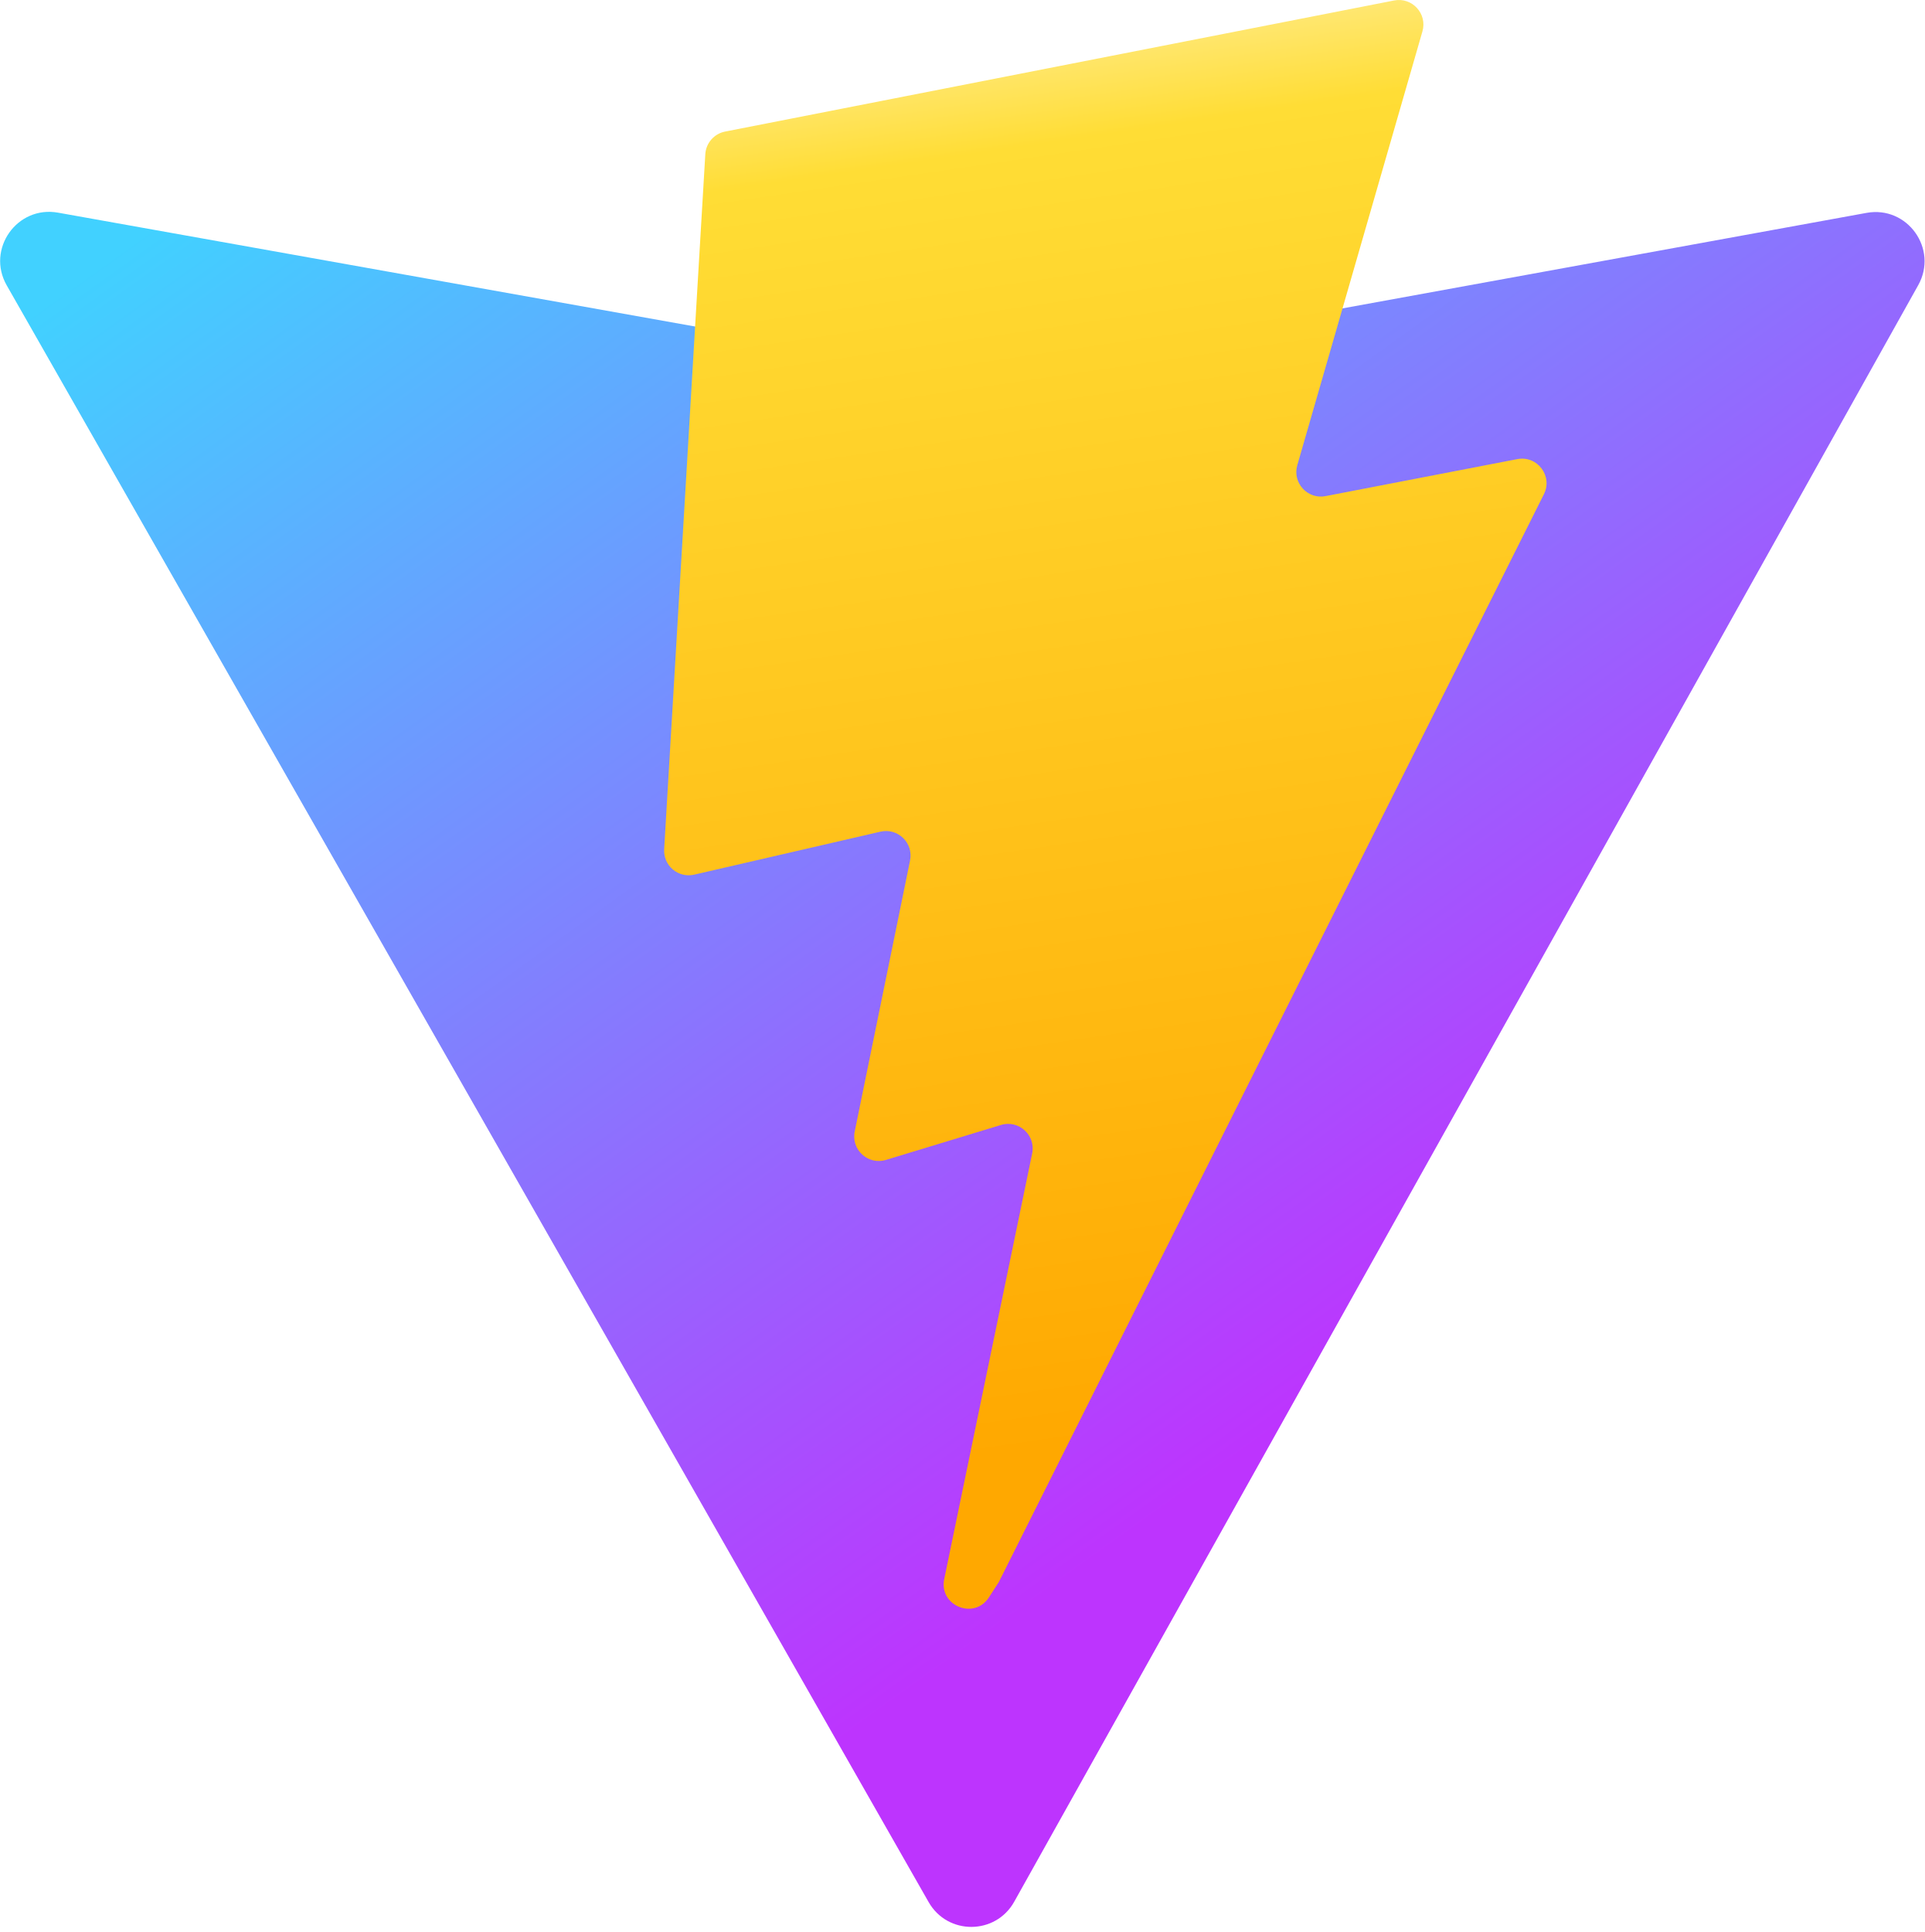
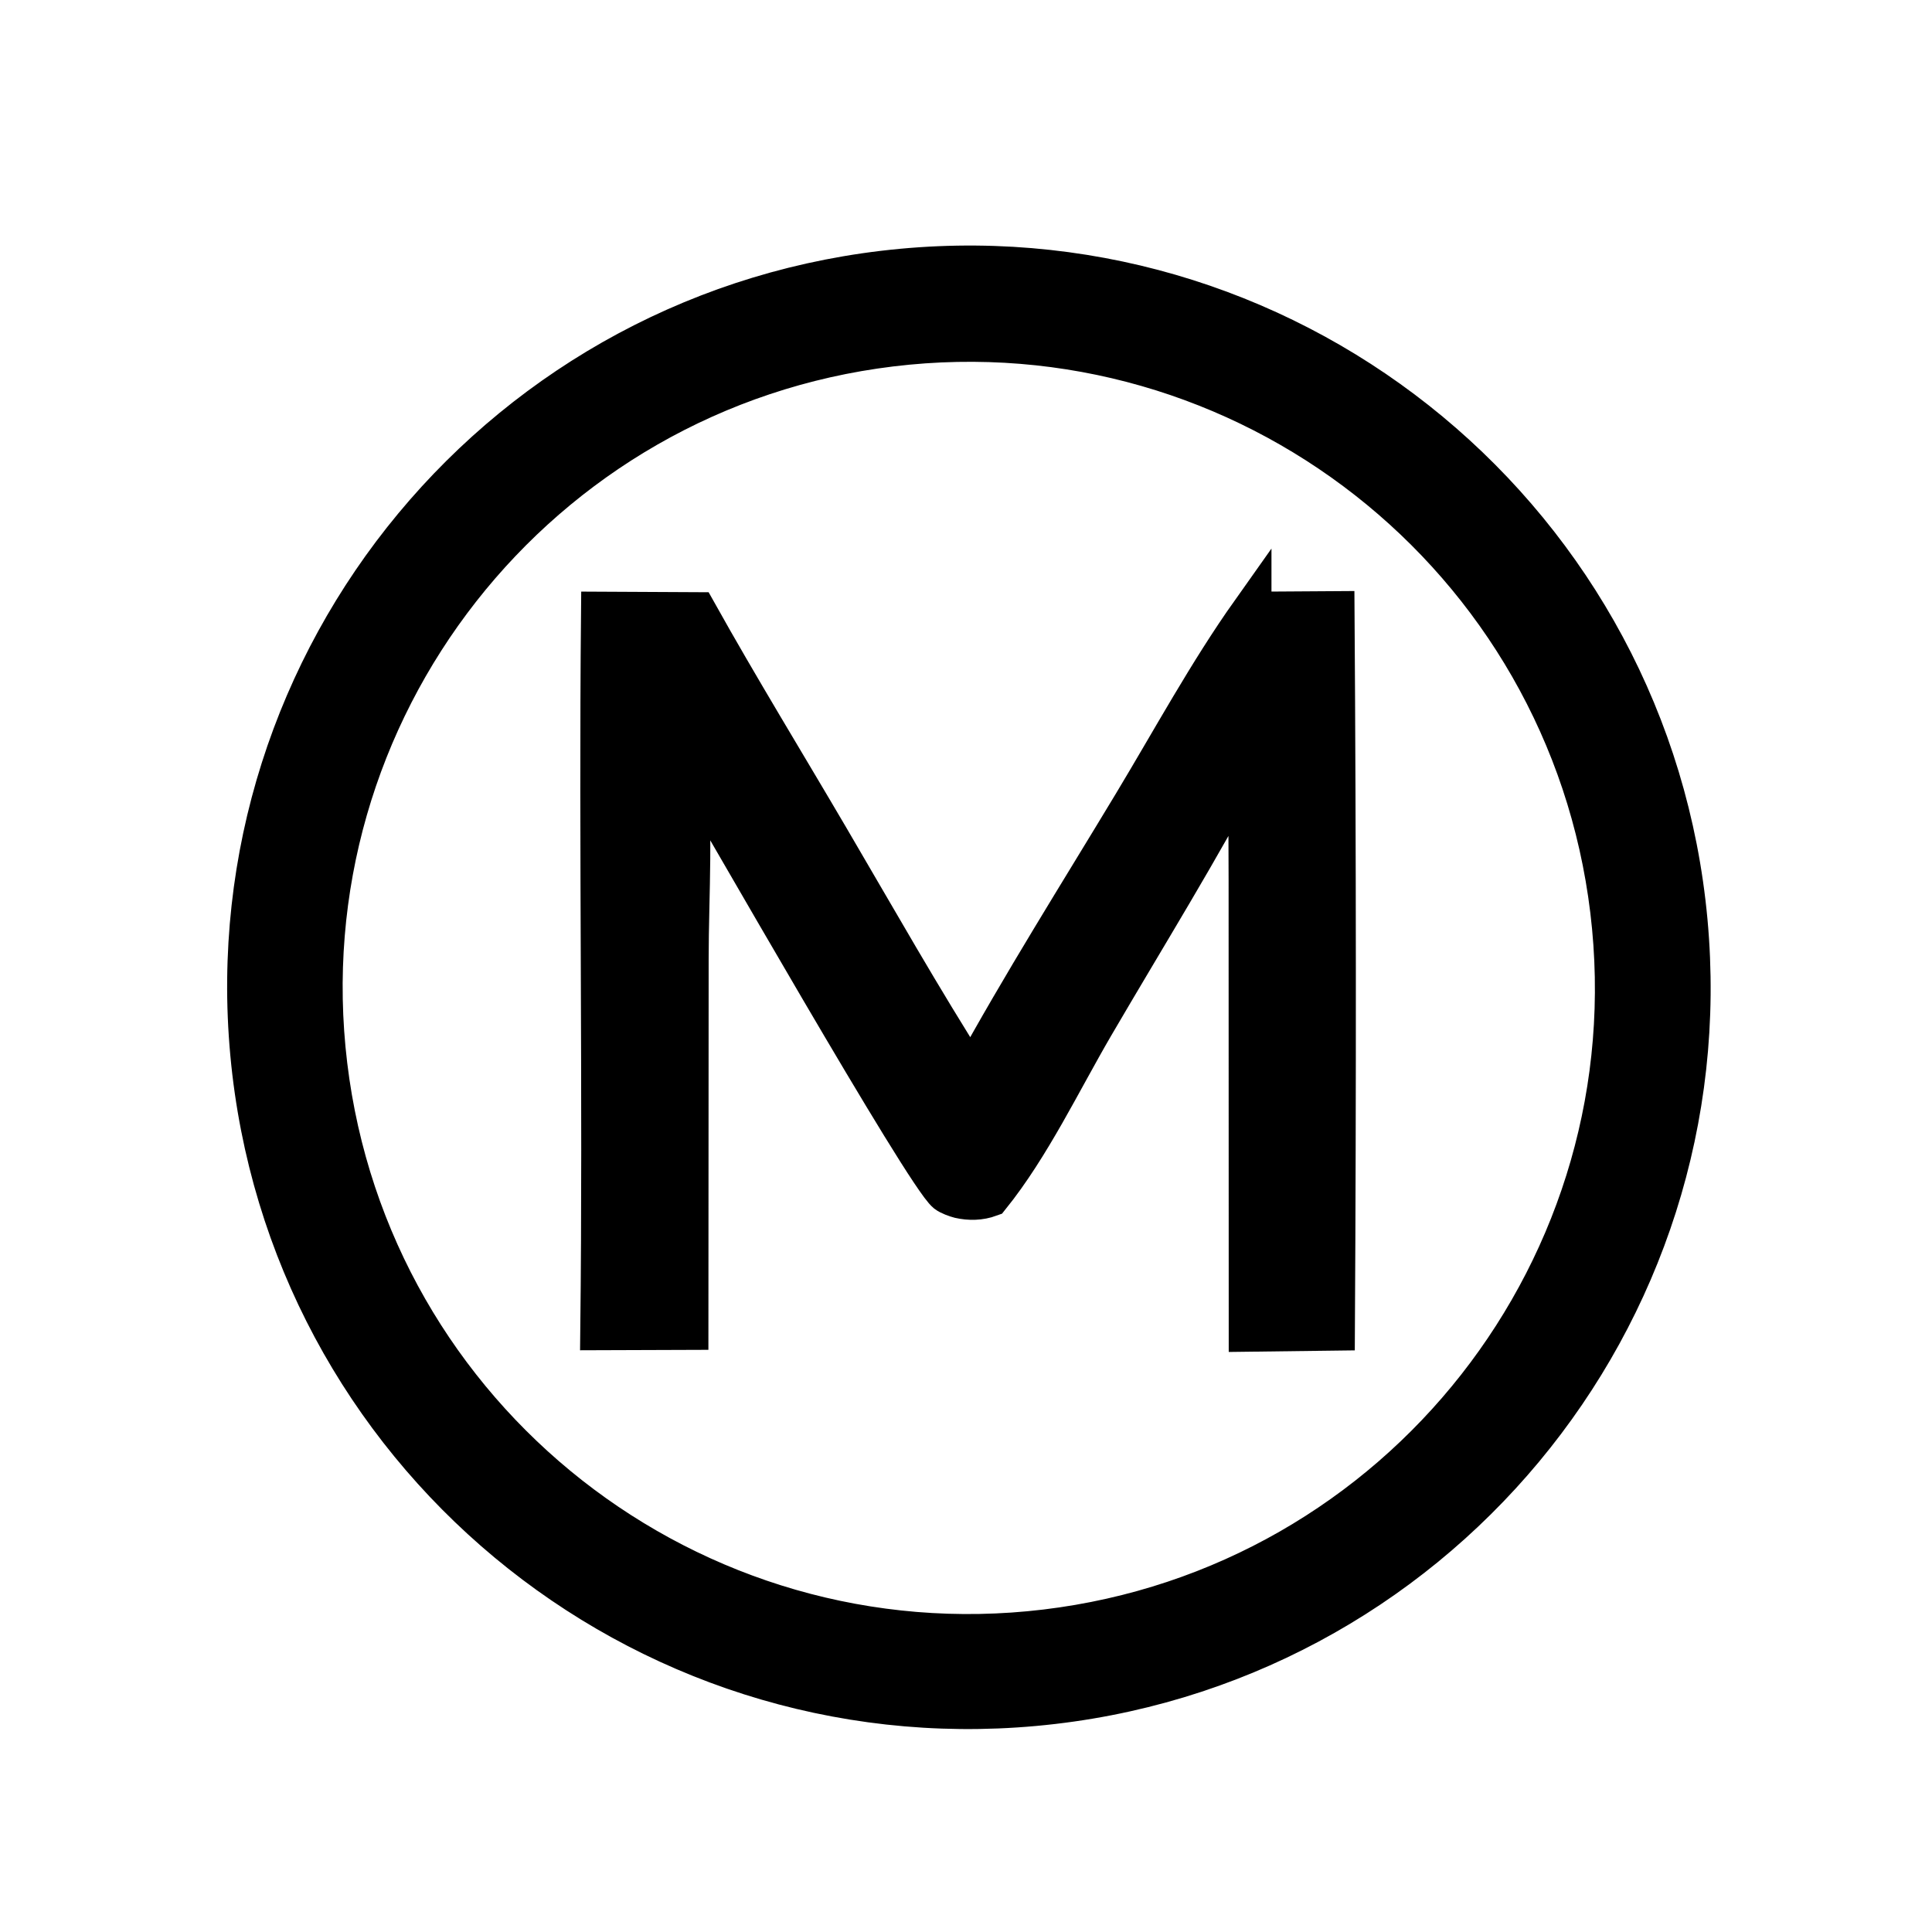
- <svg xmlns="http://www.w3.org/2000/svg" aria-hidden="true" role="img" class="iconify iconify--logos" width="31.88" height="32" preserveAspectRatio="xMidYMid meet" viewBox="0 0 256 257">
-   <defs>
-     <linearGradient id="IconifyId1813088fe1fbc01fb466" x1="-.828%" x2="57.636%" y1="7.652%" y2="78.411%">
-       <stop offset="0%" stop-color="#41D1FF" />
-       <stop offset="100%" stop-color="#BD34FE" />
-     </linearGradient>
-     <linearGradient id="IconifyId1813088fe1fbc01fb467" x1="43.376%" x2="50.316%" y1="2.242%" y2="89.03%">
-       <stop offset="0%" stop-color="#FFEA83" />
-       <stop offset="8.333%" stop-color="#FFDD35" />
-       <stop offset="100%" stop-color="#FFA800" />
-     </linearGradient>
-   </defs>
-   <path fill="url(#IconifyId1813088fe1fbc01fb466)" d="M255.153 37.938L134.897 252.976c-2.483 4.44-8.862 4.466-11.382.048L.875 37.958c-2.746-4.814 1.371-10.646 6.827-9.67l120.385 21.517a6.537 6.537 0 0 0 2.322-.004l117.867-21.483c5.438-.991 9.574 4.796 6.877 9.62Z" />
-   <path fill="url(#IconifyId1813088fe1fbc01fb467)" d="M185.432.063L96.44 17.501a3.268 3.268 0 0 0-2.634 3.014l-5.474 92.456a3.268 3.268 0 0 0 3.997 3.378l24.777-5.718c2.318-.535 4.413 1.507 3.936 3.838l-7.361 36.047c-.495 2.426 1.782 4.5 4.151 3.78l15.304-4.649c2.372-.72 4.652 1.36 4.15 3.788l-11.698 56.621c-.732 3.542 3.979 5.473 5.943 2.437l1.313-2.028l72.516-144.72c1.215-2.423-.88-5.186-3.54-4.672l-25.505 4.922c-2.396.462-4.435-1.77-3.759-4.114l16.646-57.705c.677-2.35-1.37-4.583-3.769-4.113Z" />
+ <svg xmlns="http://www.w3.org/2000/svg" version="1.1" width="32" height="32" viewBox="0 0 32 32">
+   <path stroke-linejoin="miter" stroke-linecap="butt" stroke-miterlimit="4" stroke-width="0.667" stroke="#000" fill="#000" d="M14.937 4.453c6.577-0.614 12.405 4.224 13.012 10.802s-4.237 12.4-10.815 13c-6.569 0.6-12.381-4.236-12.987-10.804s4.223-12.386 10.791-12.998zM17.322 26.99c5.872-0.705 10.059-6.038 9.35-11.909s-6.044-10.055-11.915-9.343c-5.865 0.712-10.045 6.041-9.337 11.907s6.035 10.049 11.902 9.345z" />
+   <path stroke-linejoin="miter" stroke-linecap="butt" stroke-miterlimit="4" stroke-width="0.667" stroke="#000" fill="#000" d="M20.726 10.134l1.376-0.009c0.027 3.971 0.029 7.942 0.006 11.912l-1.423 0.018-0.002-7.461-0.007-2.043c-0.795 1.508-1.697 2.958-2.556 4.429-0.545 0.933-1.051 2.003-1.725 2.841-0.161 0.059-0.335 0.063-0.503 0.025-0.055-0.013-0.169-0.056-0.211-0.089-0.364-0.29-3.783-6.297-4.329-7.208 0.14 1.080 0.052 2.259 0.052 3.349l-0.004 6.127-1.455 0.005c0.045-3.964-0.026-7.931 0.012-11.896l1.584 0.008c0.704 1.259 1.46 2.492 2.19 3.737 0.776 1.323 1.532 2.661 2.357 3.954 0.839-1.532 1.777-3.017 2.679-4.514 0.639-1.060 1.243-2.176 1.959-3.186z" />
</svg>
